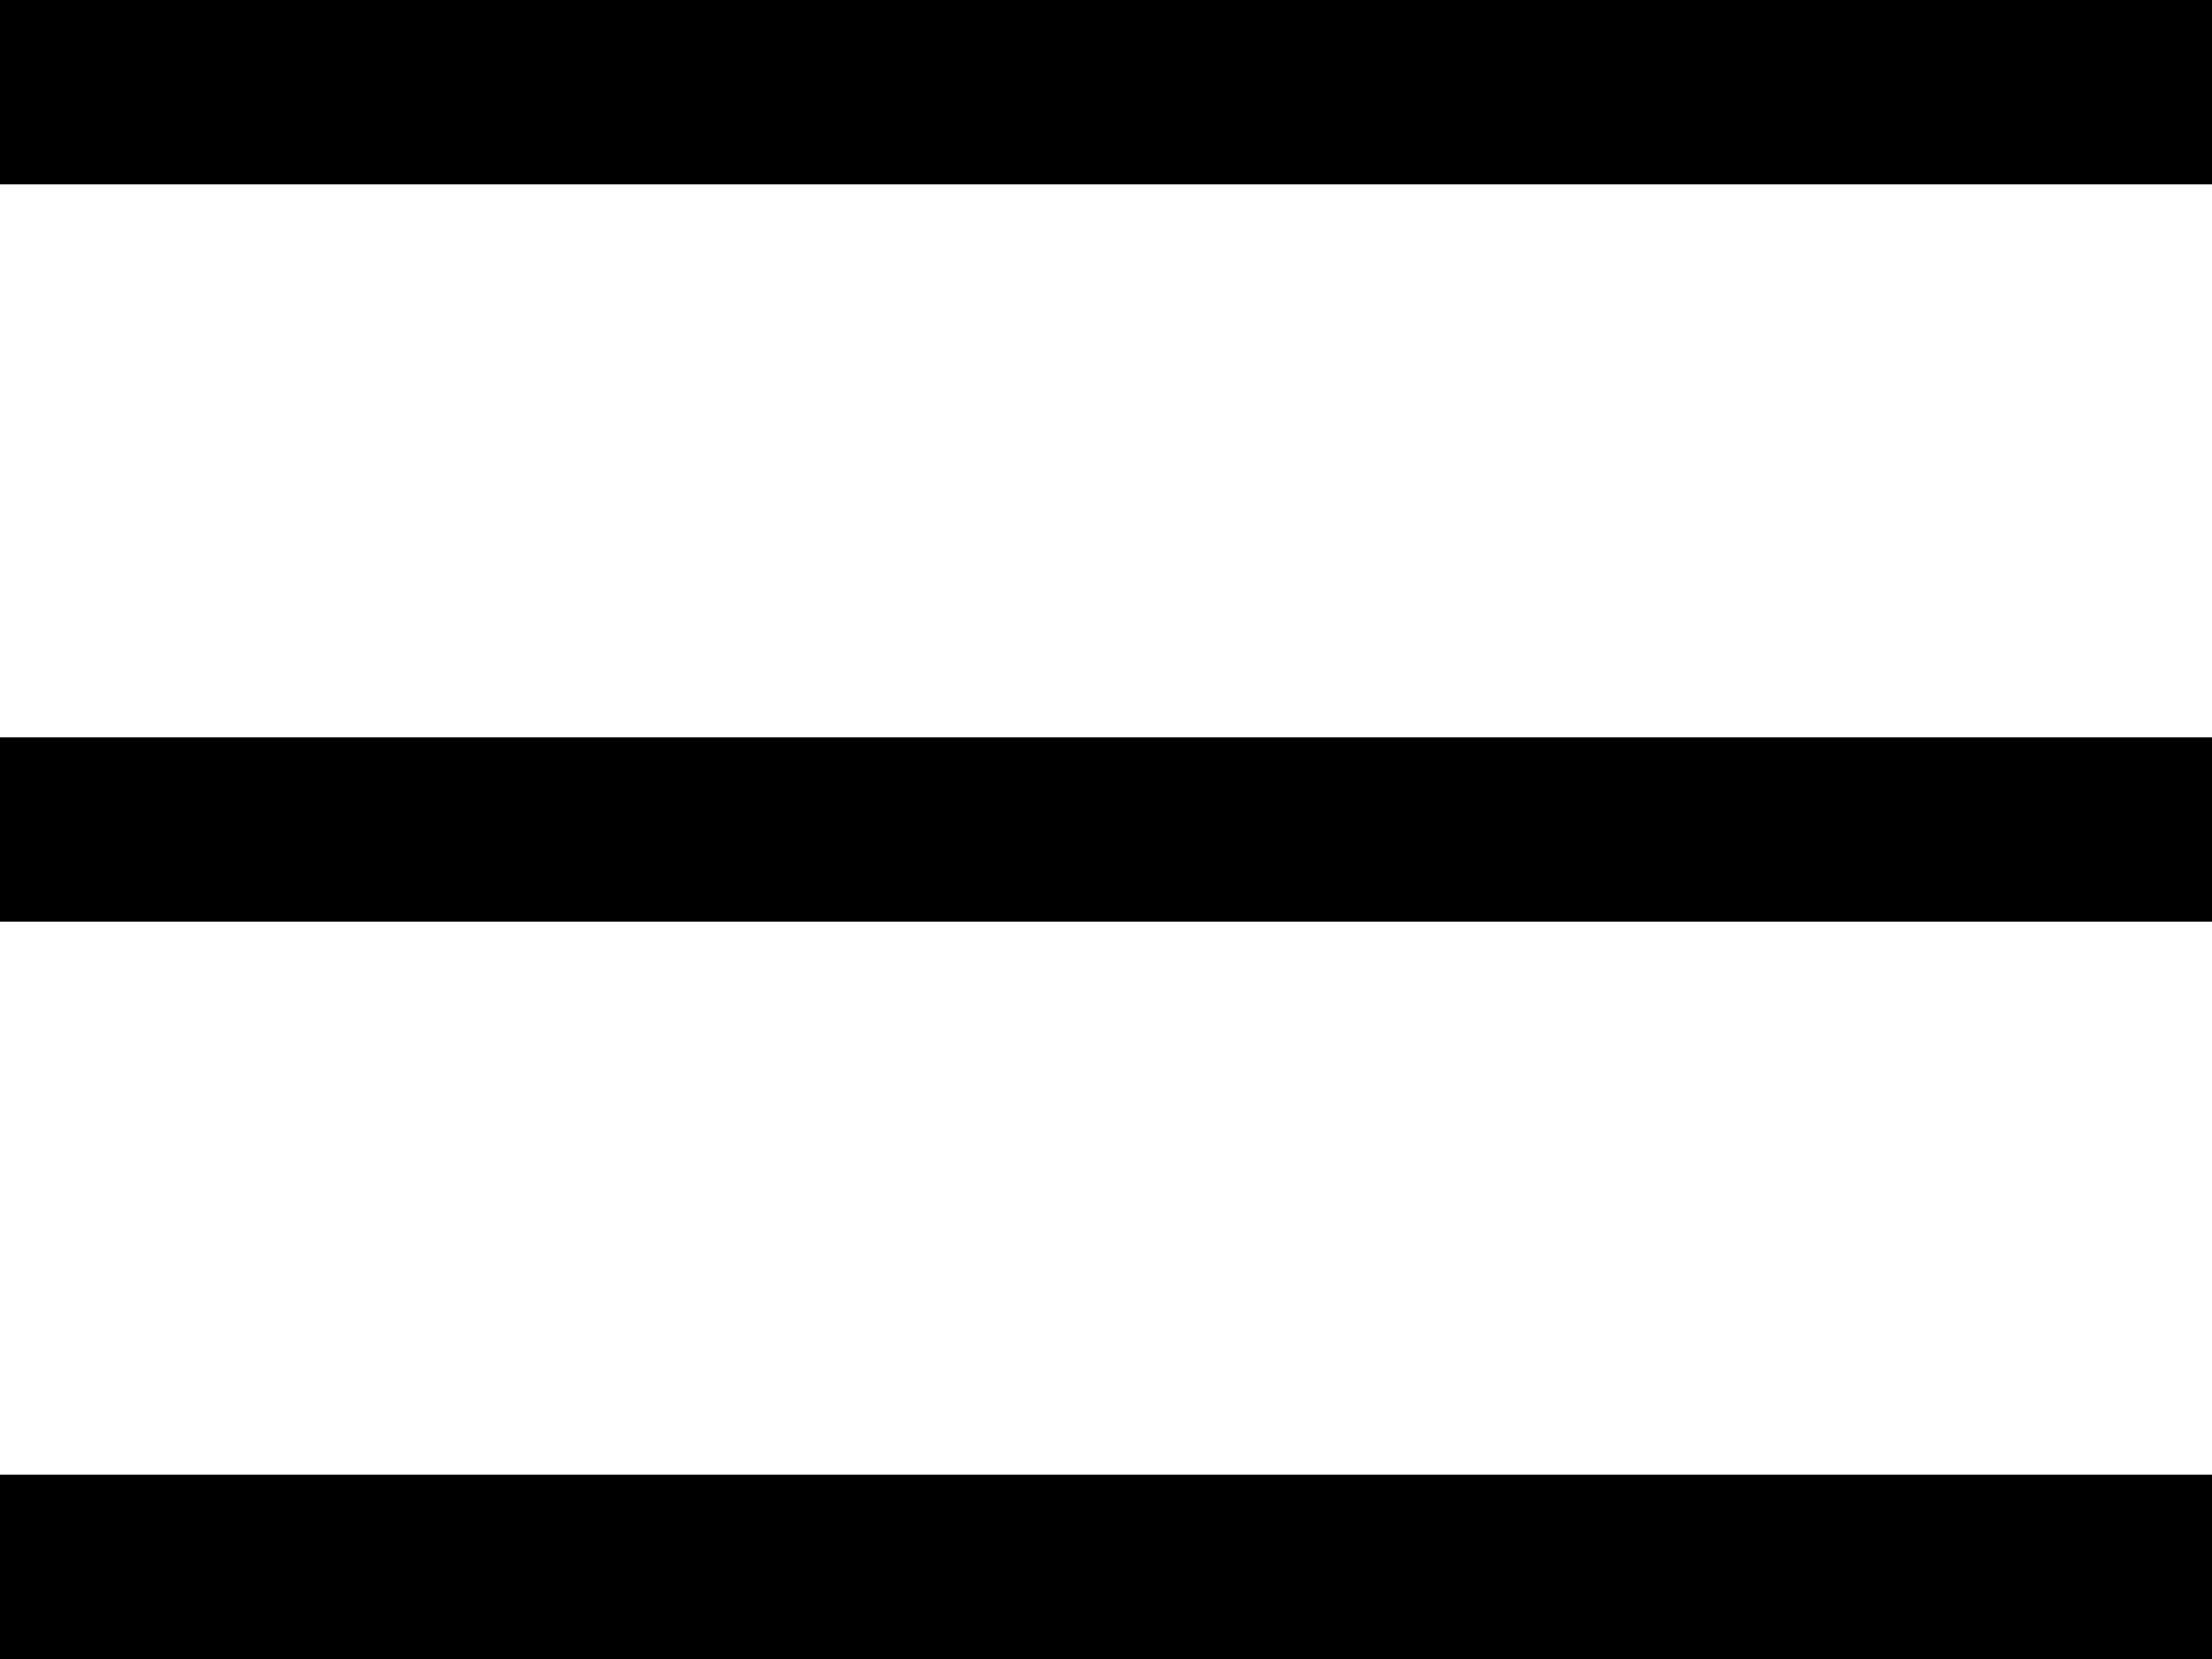
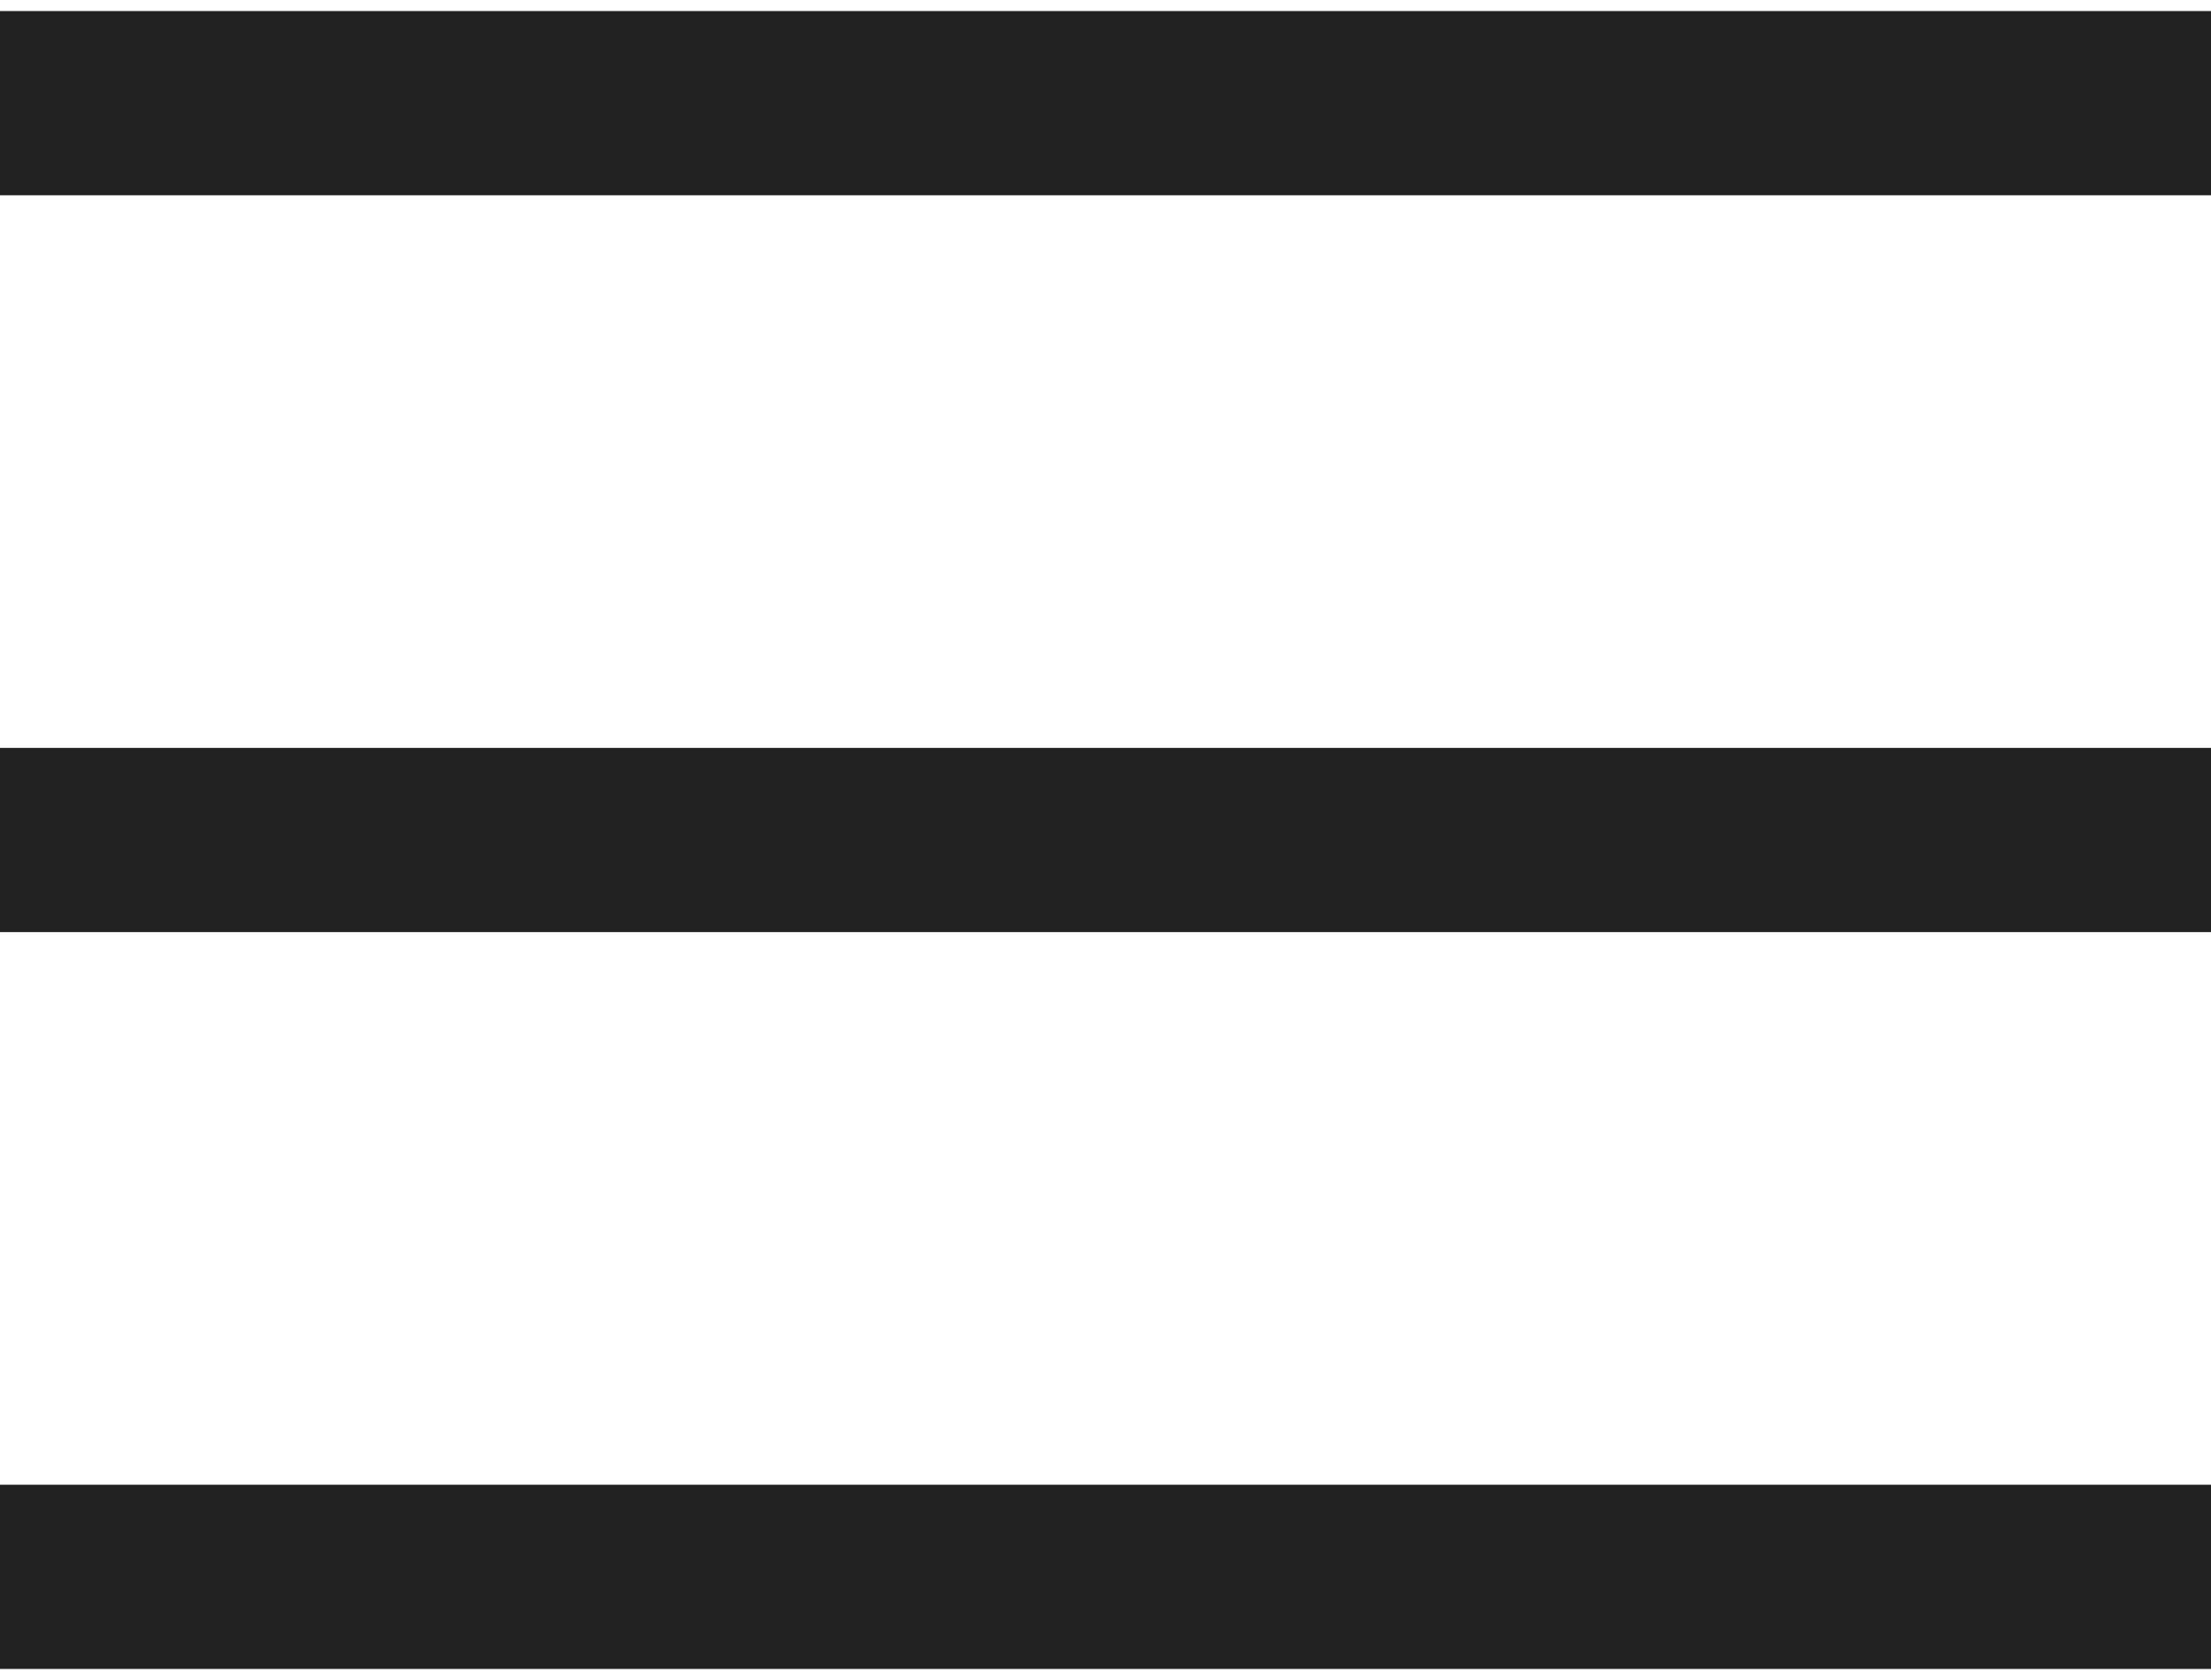
- <svg xmlns="http://www.w3.org/2000/svg" version="1.1" id="Layer_1" x="0px" y="0px" viewBox="0 0 24 18" style="enable-background:new 0 0 24 18;" xml:space="preserve">
-   <rect y="16" width="24" height="2" />
-   <rect y="8" width="24" height="2" />
-   <rect width="24" height="2" />
+ <svg xmlns="http://www.w3.org/2000/svg" version="1.1" id="Layer_1" x="0px" y="0px" width="25" height="19" viewBox="0 0 24 18" style="enable-background:new 0 0 24 18;" xml:space="preserve">
+   <rect fill="#222222" y="16" width="24" height="2" />
+   <rect fill="#222222" y="8" width="24" height="2" />
+   <rect fill="#222222" width="24" height="2" />
</svg>
